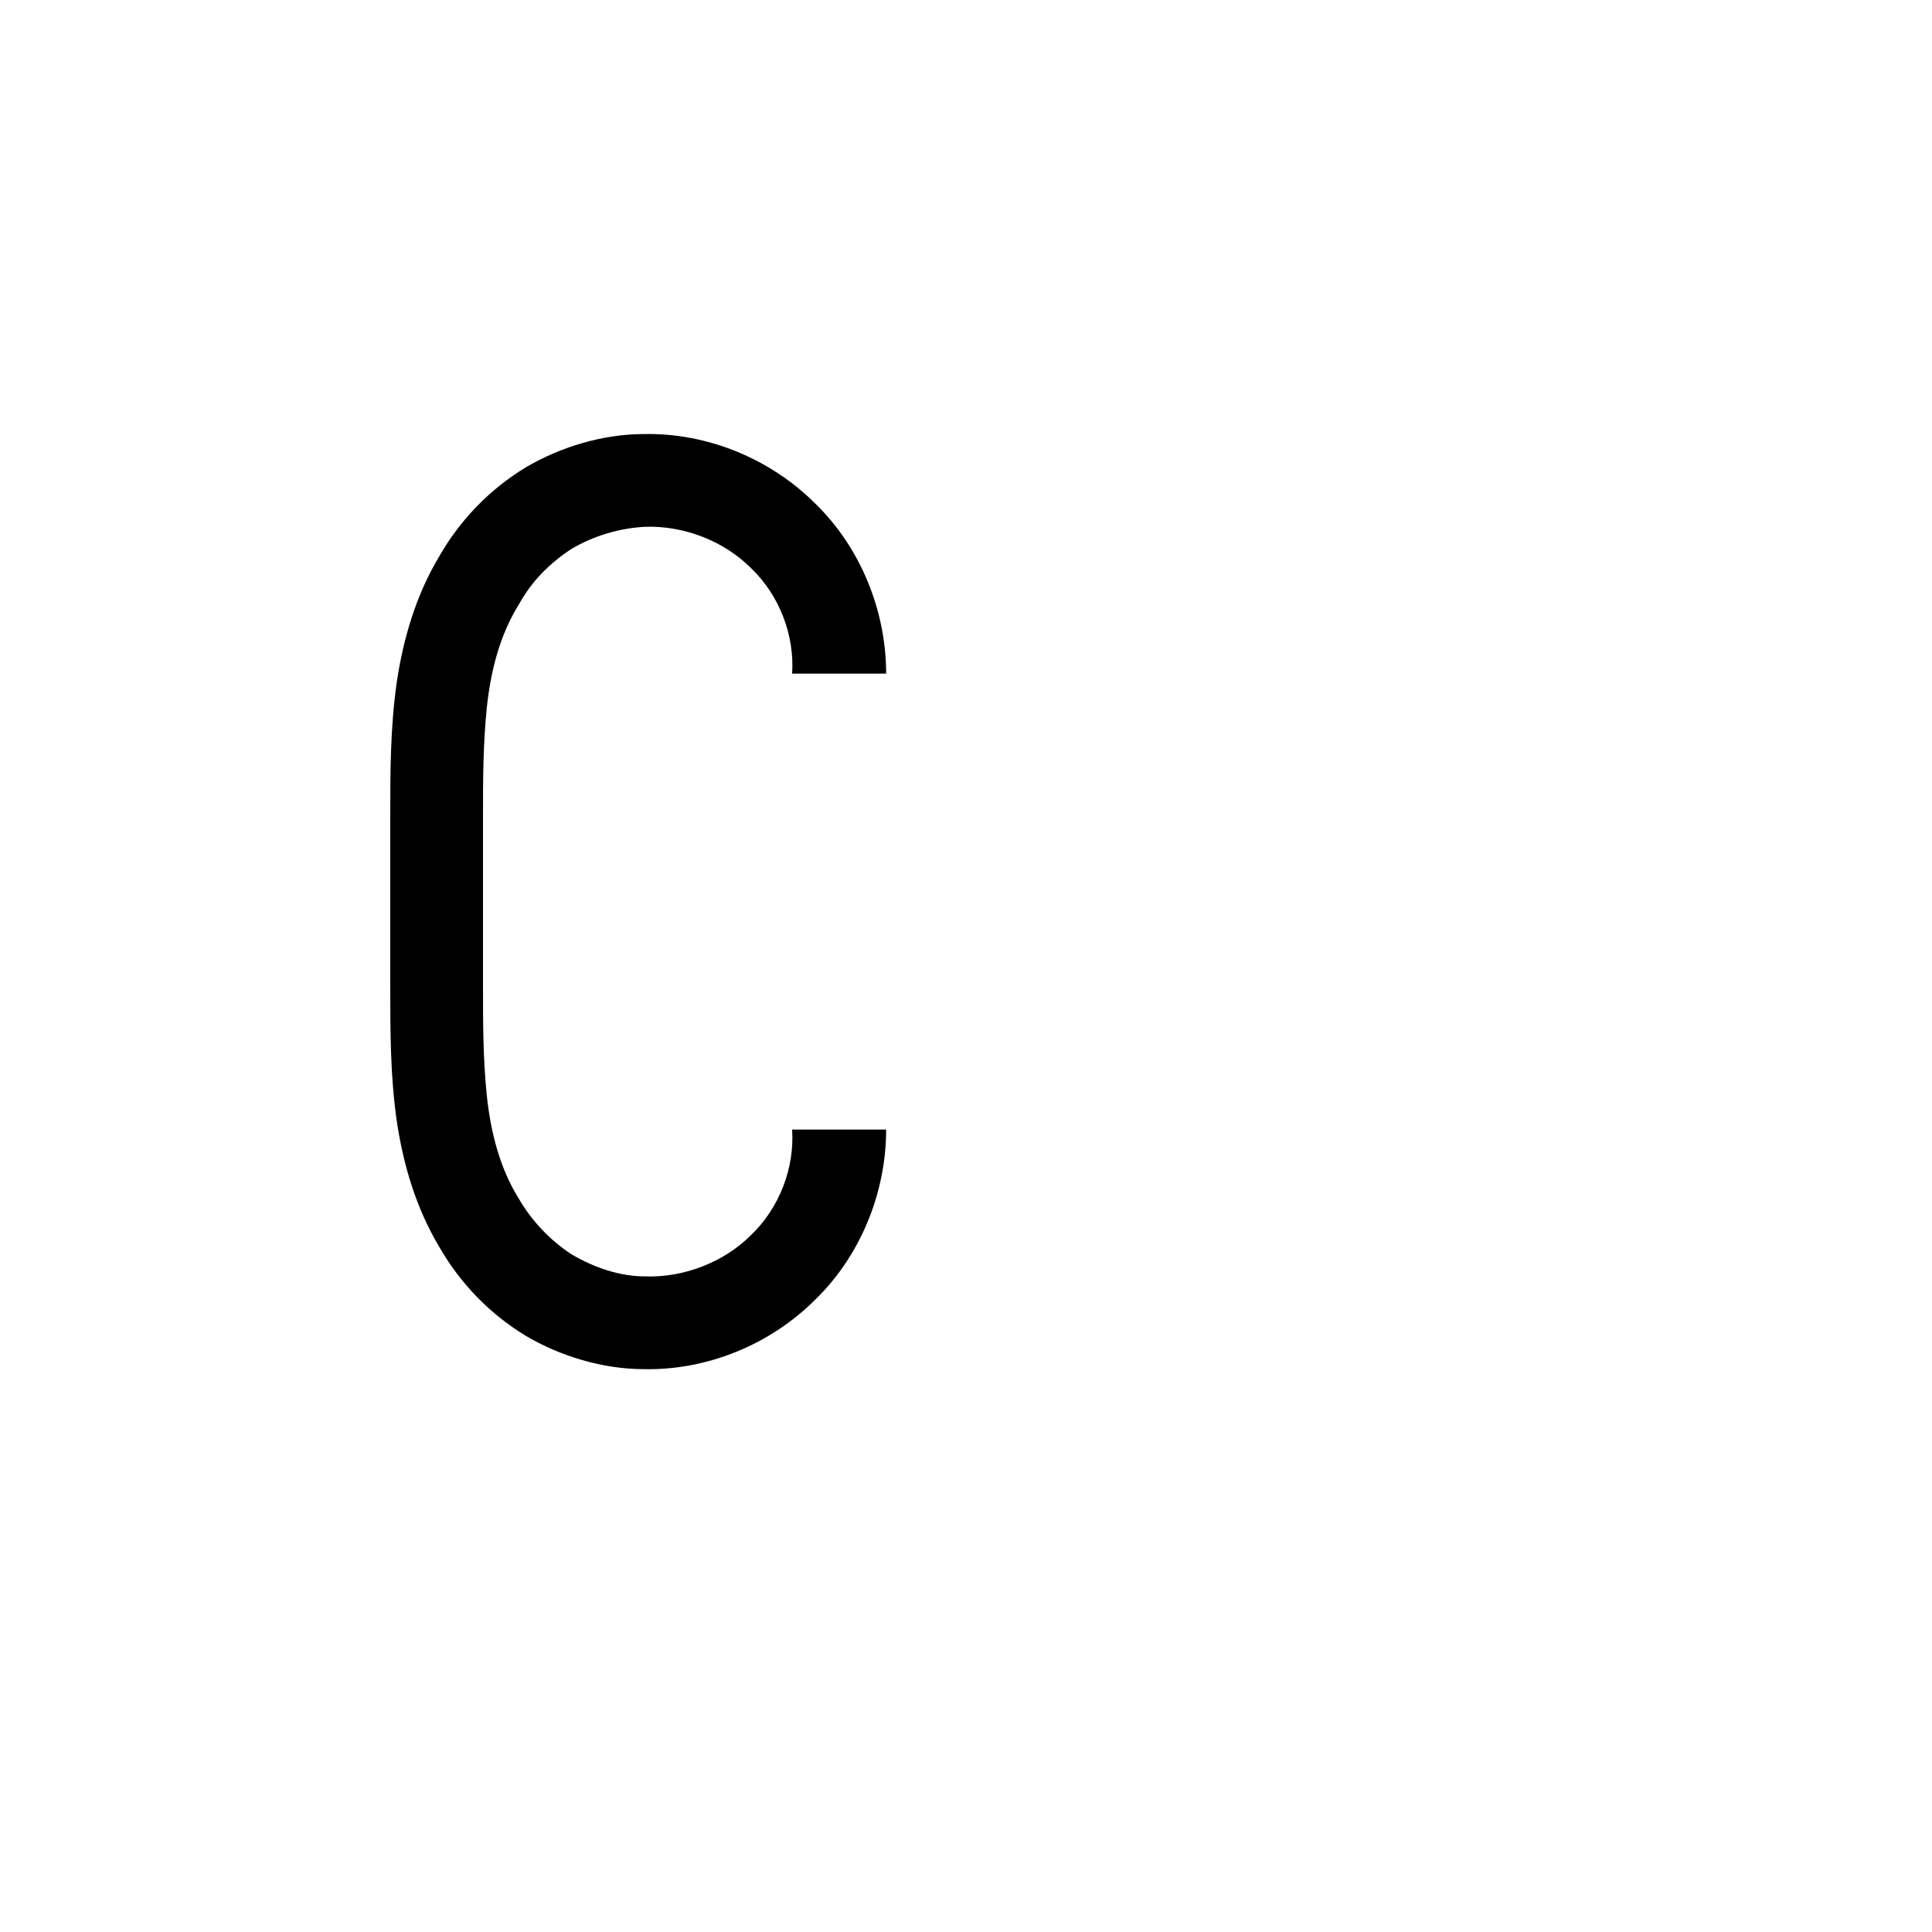
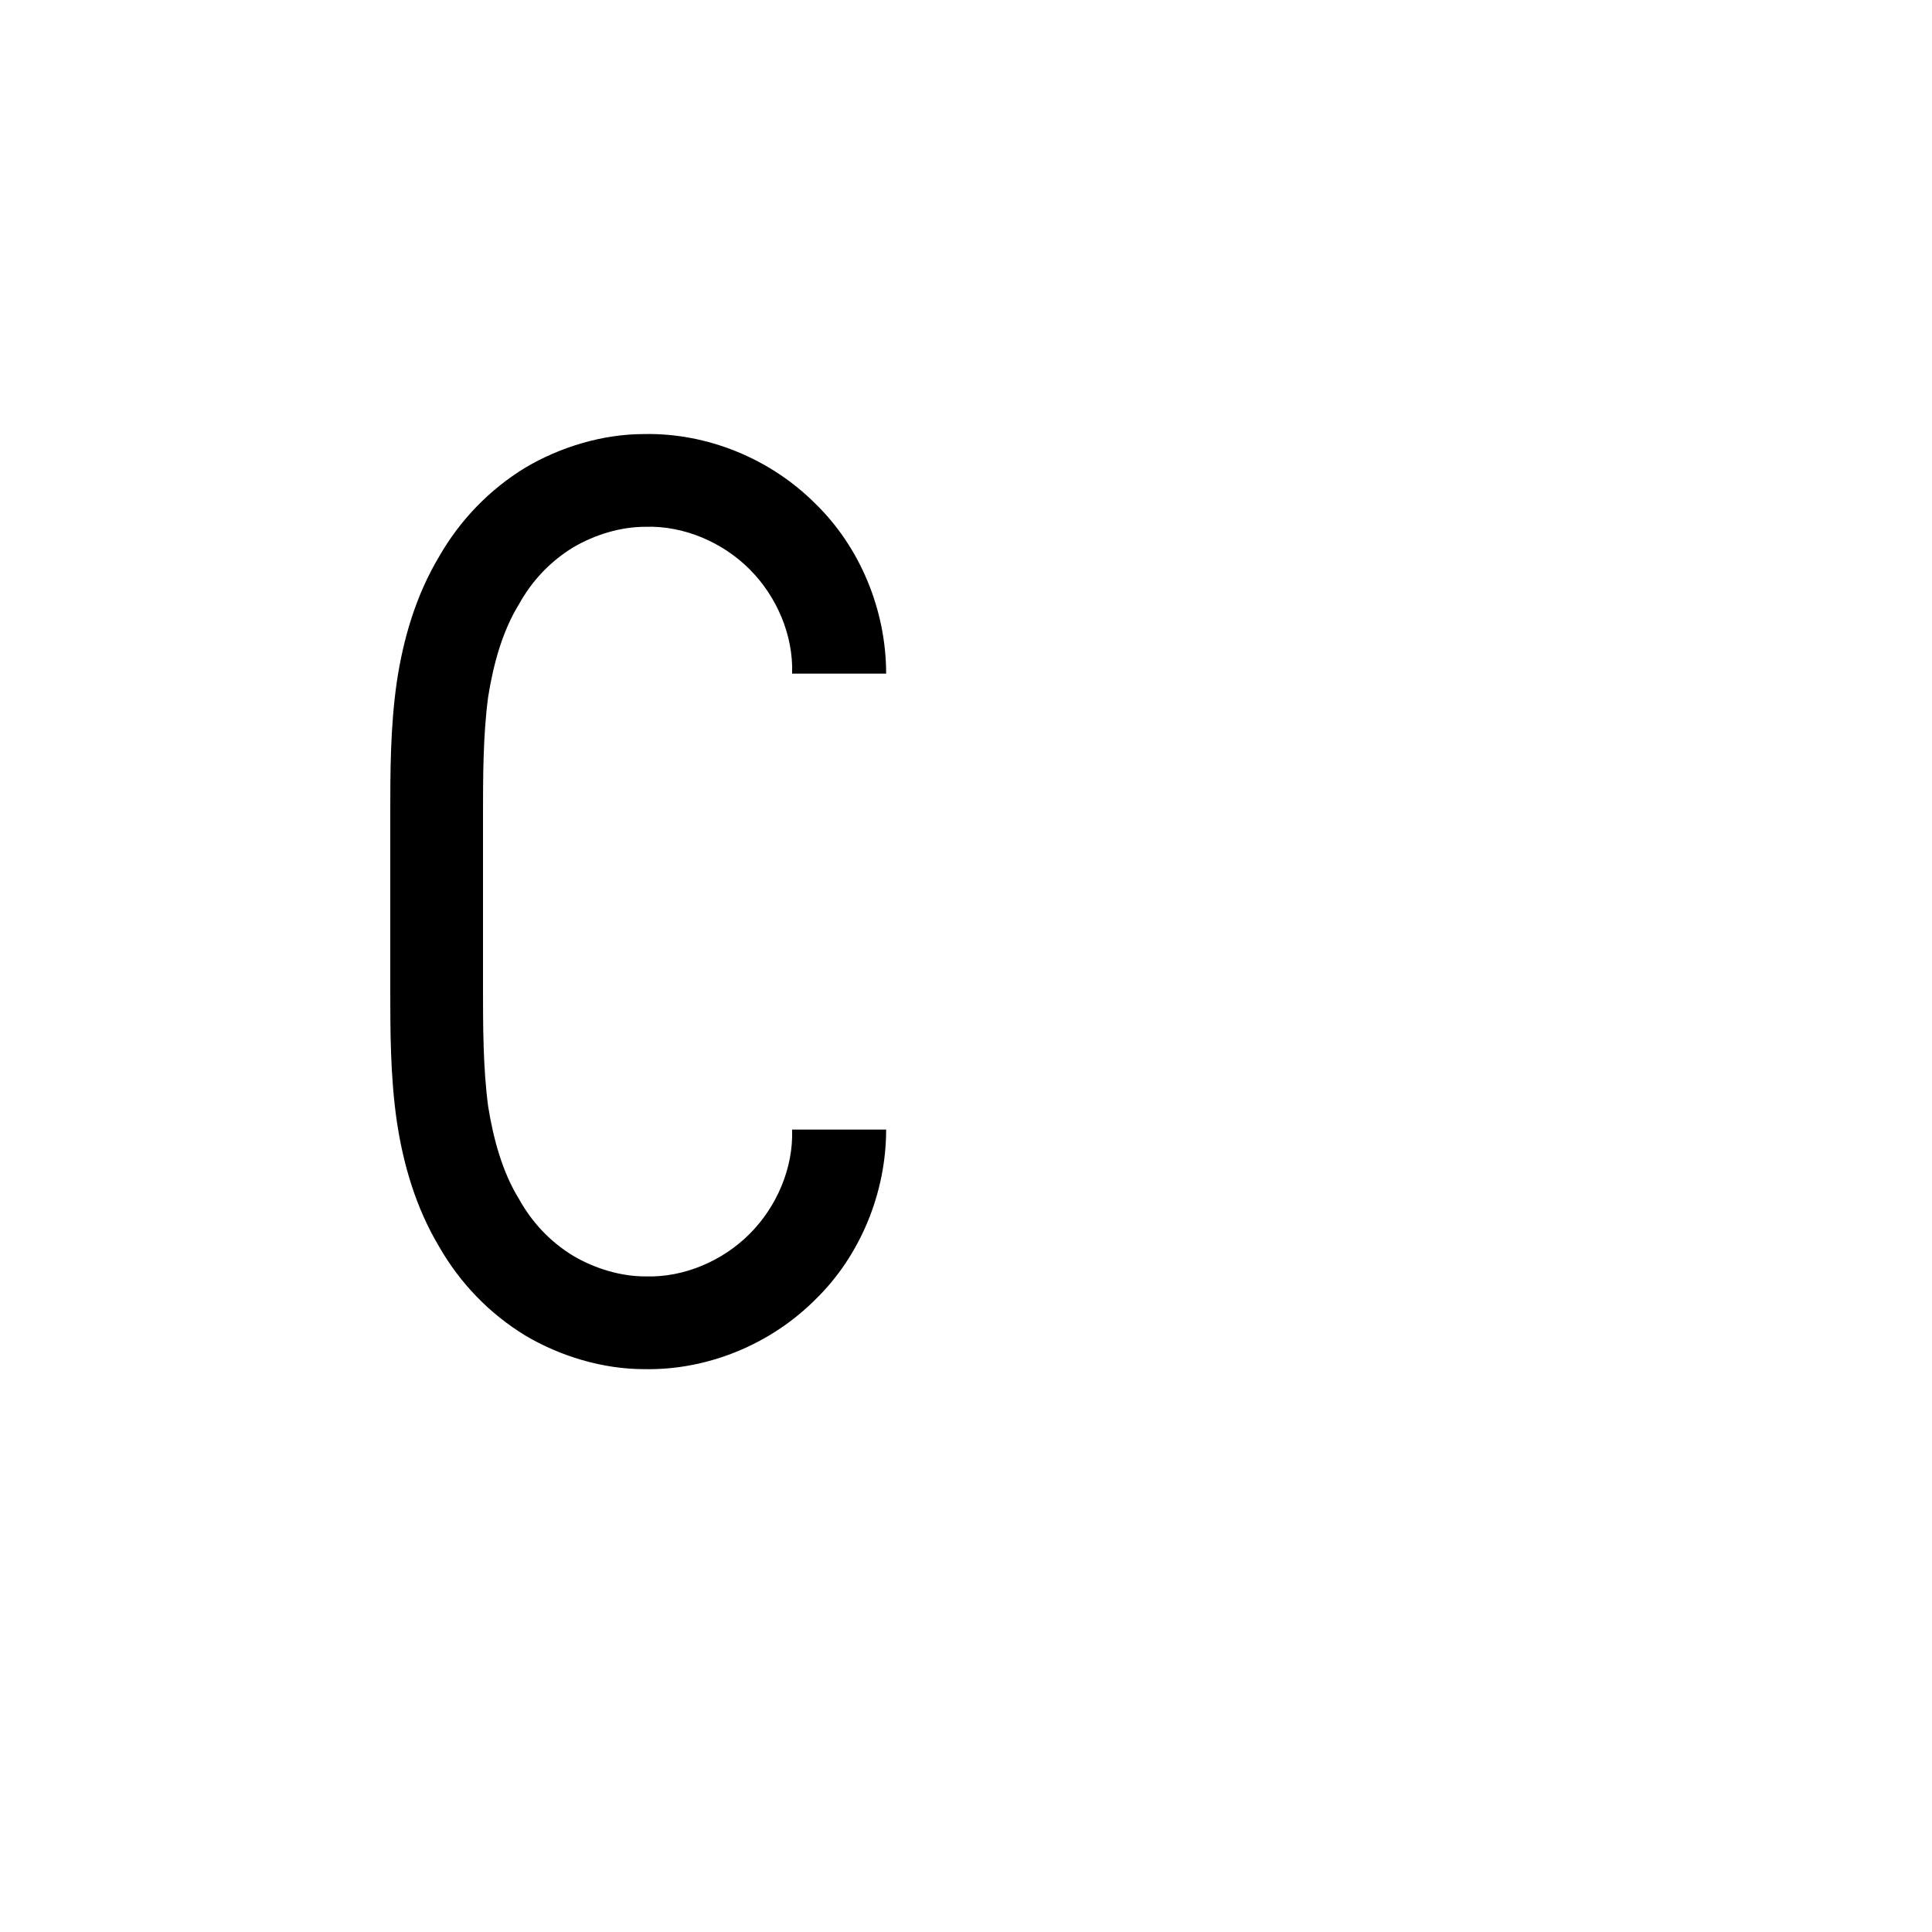
<svg xmlns="http://www.w3.org/2000/svg" viewBox="-0.25 -1.05 1.5 1.5">
-   <path d="M 0.365 -0.527 C 0.367 -0.557  0.355 -0.588  0.333 -0.609 C 0.312 -0.63  0.281 -0.642  0.251 -0.641 C 0.231 -0.64  0.211 -0.634  0.194 -0.624 C 0.177 -0.613  0.163 -0.599  0.153 -0.581 C 0.138 -0.557  0.131 -0.529  0.128 -0.501 C 0.125 -0.472  0.125 -0.444  0.125 -0.416 L 0.125 -0.284 C 0.125 -0.256  0.125 -0.228  0.128 -0.199 C 0.131 -0.171  0.138 -0.143  0.153 -0.119 C 0.163 -0.102  0.177 -0.087  0.194 -0.076 C 0.211 -0.066  0.231 -0.059  0.251 -0.059 C 0.281 -0.058  0.312 -0.07  0.333 -0.091 C 0.355 -0.112  0.367 -0.143  0.365 -0.173 L 0.438 -0.173 C 0.438 -0.124  0.418 -0.075  0.383 -0.041 C 0.348 -0.006  0.299 0.014  0.25 0.013 C 0.218 0.013  0.185 0.003  0.158 -0.013 C 0.13 -0.03  0.107 -0.054  0.091 -0.082 C 0.073 -0.112  0.063 -0.146  0.058 -0.18 C 0.053 -0.215  0.053 -0.25  0.053 -0.284 L 0.053 -0.416 C 0.053 -0.45  0.053 -0.485  0.058 -0.52 C 0.063 -0.554  0.073 -0.588  0.091 -0.618 C 0.107 -0.646  0.13 -0.67  0.158 -0.687 C 0.185 -0.703  0.218 -0.713  0.25 -0.713 C 0.299 -0.714  0.348 -0.694  0.383 -0.659 C 0.418 -0.625  0.438 -0.576  0.438 -0.527 L 0.365 -0.527 Z" fill="black" />
+   <path d="M 0.365 -0.527 C 0.366 -0.557  0.353 -0.587  0.332 -0.608 C 0.311 -0.629  0.281 -0.642  0.251 -0.641 C 0.232 -0.641  0.212 -0.635  0.195 -0.625 C 0.177 -0.614  0.163 -0.599  0.153 -0.581 C 0.14 -0.56  0.133 -0.534  0.129 -0.509 C 0.125 -0.479  0.125 -0.446  0.125 -0.416 L 0.125 -0.284 C 0.125 -0.254  0.125 -0.221  0.129 -0.191 C 0.133 -0.166  0.14 -0.14  0.153 -0.119 C 0.163 -0.101  0.177 -0.086  0.195 -0.075 C 0.212 -0.065  0.232 -0.059  0.251 -0.059 C 0.281 -0.058  0.311 -0.071  0.332 -0.092 C 0.353 -0.113  0.366 -0.143  0.365 -0.173 L 0.438 -0.173 C 0.438 -0.124  0.418 -0.075  0.383 -0.041 C 0.348 -0.006  0.299 0.014  0.25 0.013 C 0.218 0.013  0.185 0.003  0.158 -0.013 C 0.13 -0.03  0.107 -0.054  0.091 -0.082 C 0.073 -0.112  0.063 -0.146  0.058 -0.18 C 0.053 -0.215  0.053 -0.25  0.053 -0.284 L 0.053 -0.416 C 0.053 -0.45  0.053 -0.485  0.058 -0.52 C 0.063 -0.554  0.073 -0.588  0.091 -0.618 C 0.107 -0.646  0.13 -0.67  0.158 -0.687 C 0.185 -0.703  0.218 -0.713  0.25 -0.713 C 0.299 -0.714  0.348 -0.694  0.383 -0.659 C 0.418 -0.625  0.438 -0.576  0.438 -0.527 Z" fill="black" />
</svg>
